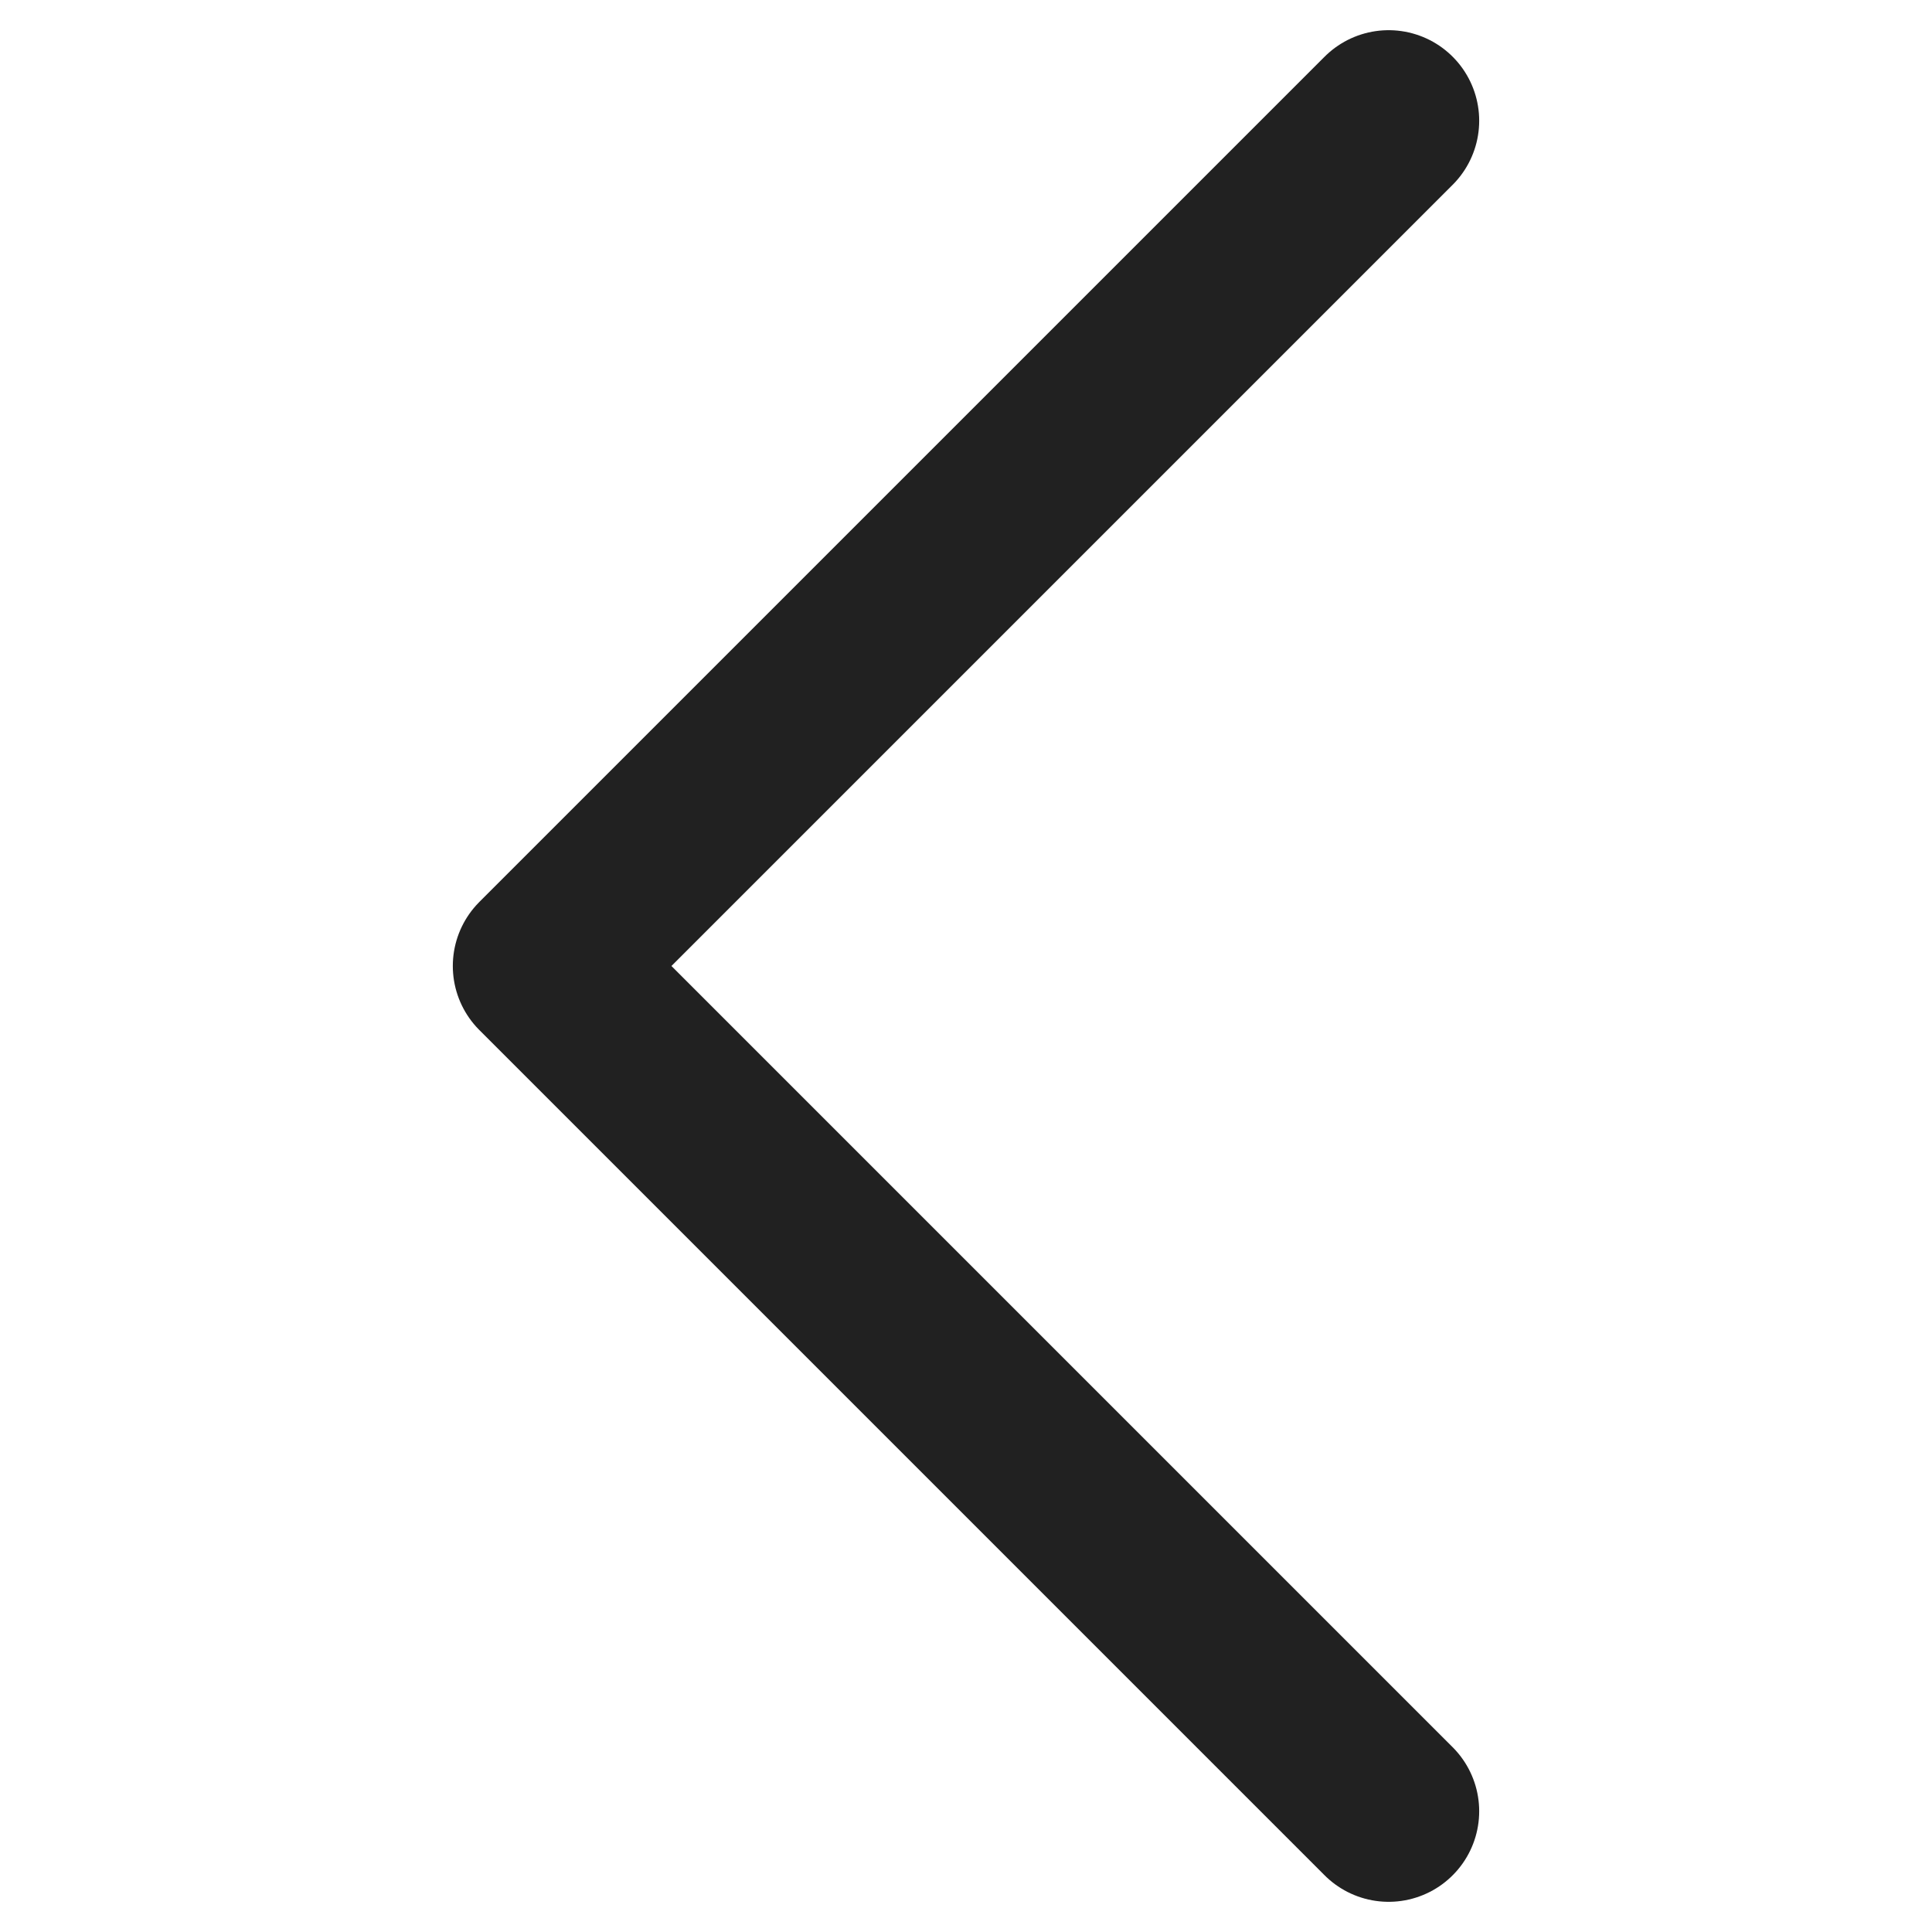
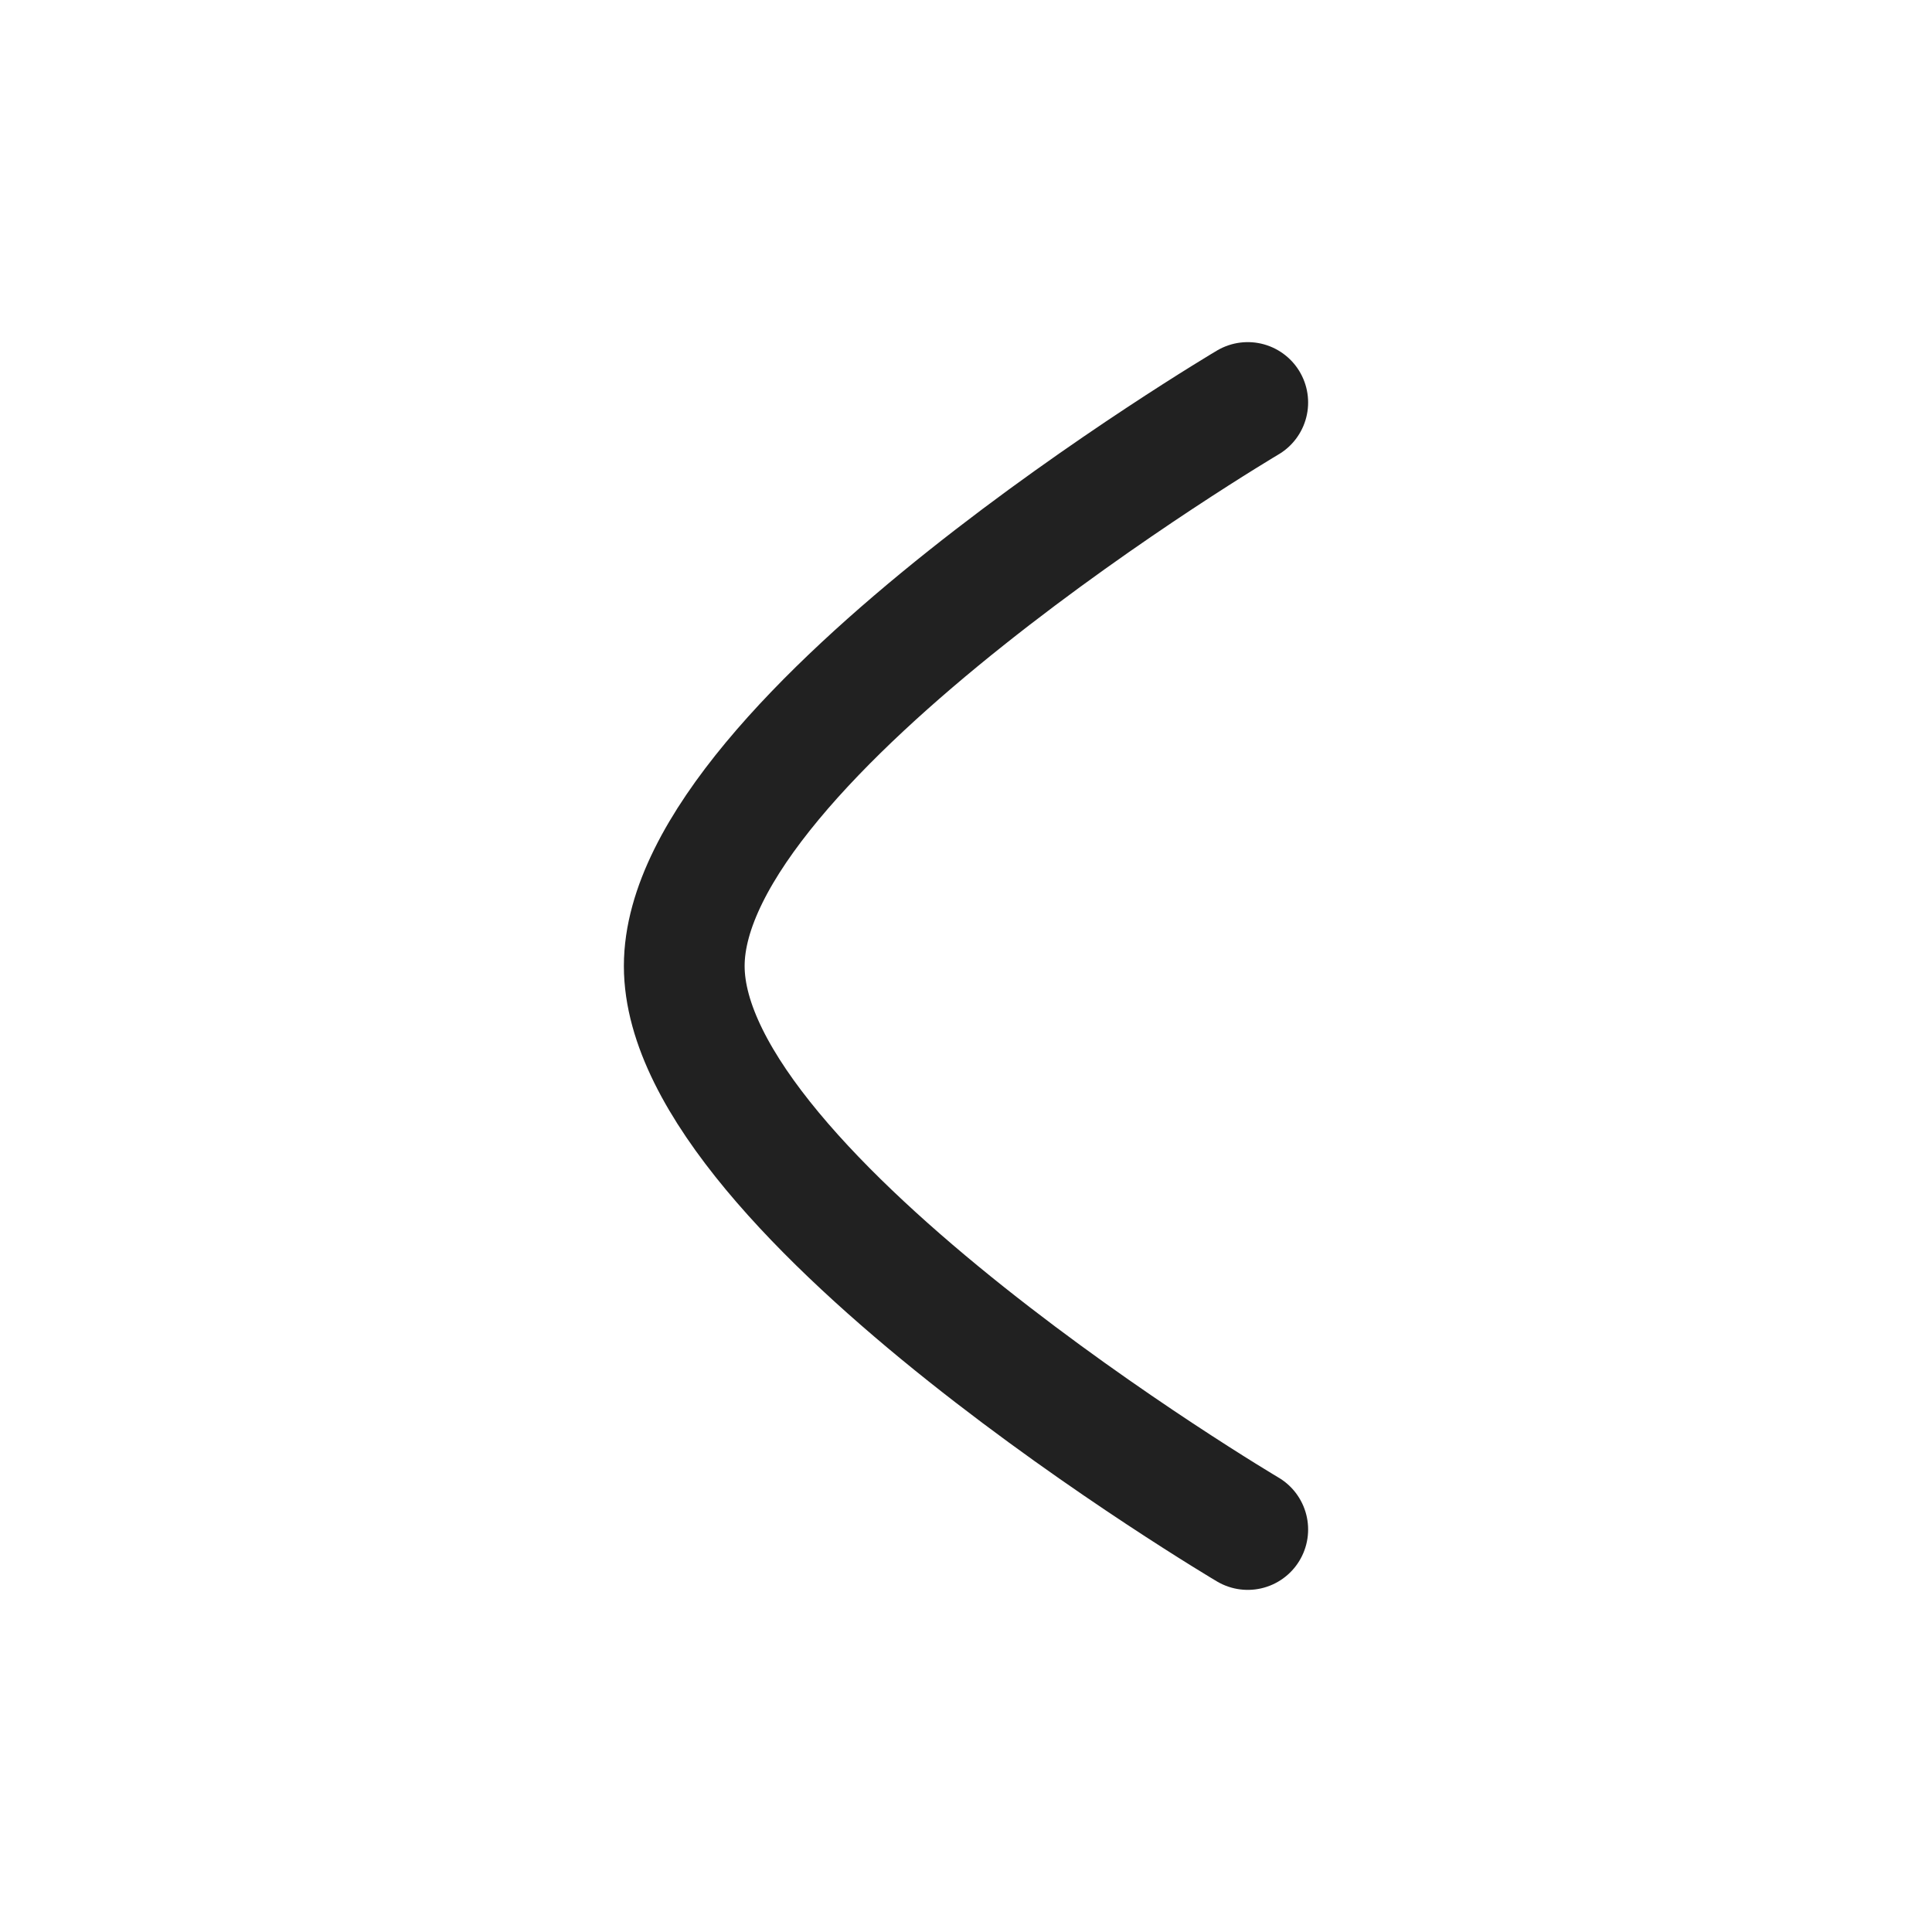
- <svg xmlns="http://www.w3.org/2000/svg" width="24" height="24" viewBox="0 0 10 16" fill="none">
-   <path d="M8.5 15L1.5 8L8.5 1" stroke="#212121" stroke-width="1.5" stroke-linecap="round" stroke-linejoin="round" />
+ <svg xmlns="http://www.w3.org/2000/svg" width="24" height="24" viewBox="0 0 24 24" fill="none">
+   <g id="Iconly/Curved/Arrow - Left 2">
+     <g id="Arrow - Left 2">
+       <path id="Stroke 1" d="M15.5 19C15.5 19 8.5 14.856 8.5 12C8.5 9.145 15.5 5 15.5 5" stroke="#212121" stroke-width="1.5" stroke-linecap="round" stroke-linejoin="round" />
+     </g>
+   </g>
</svg>
